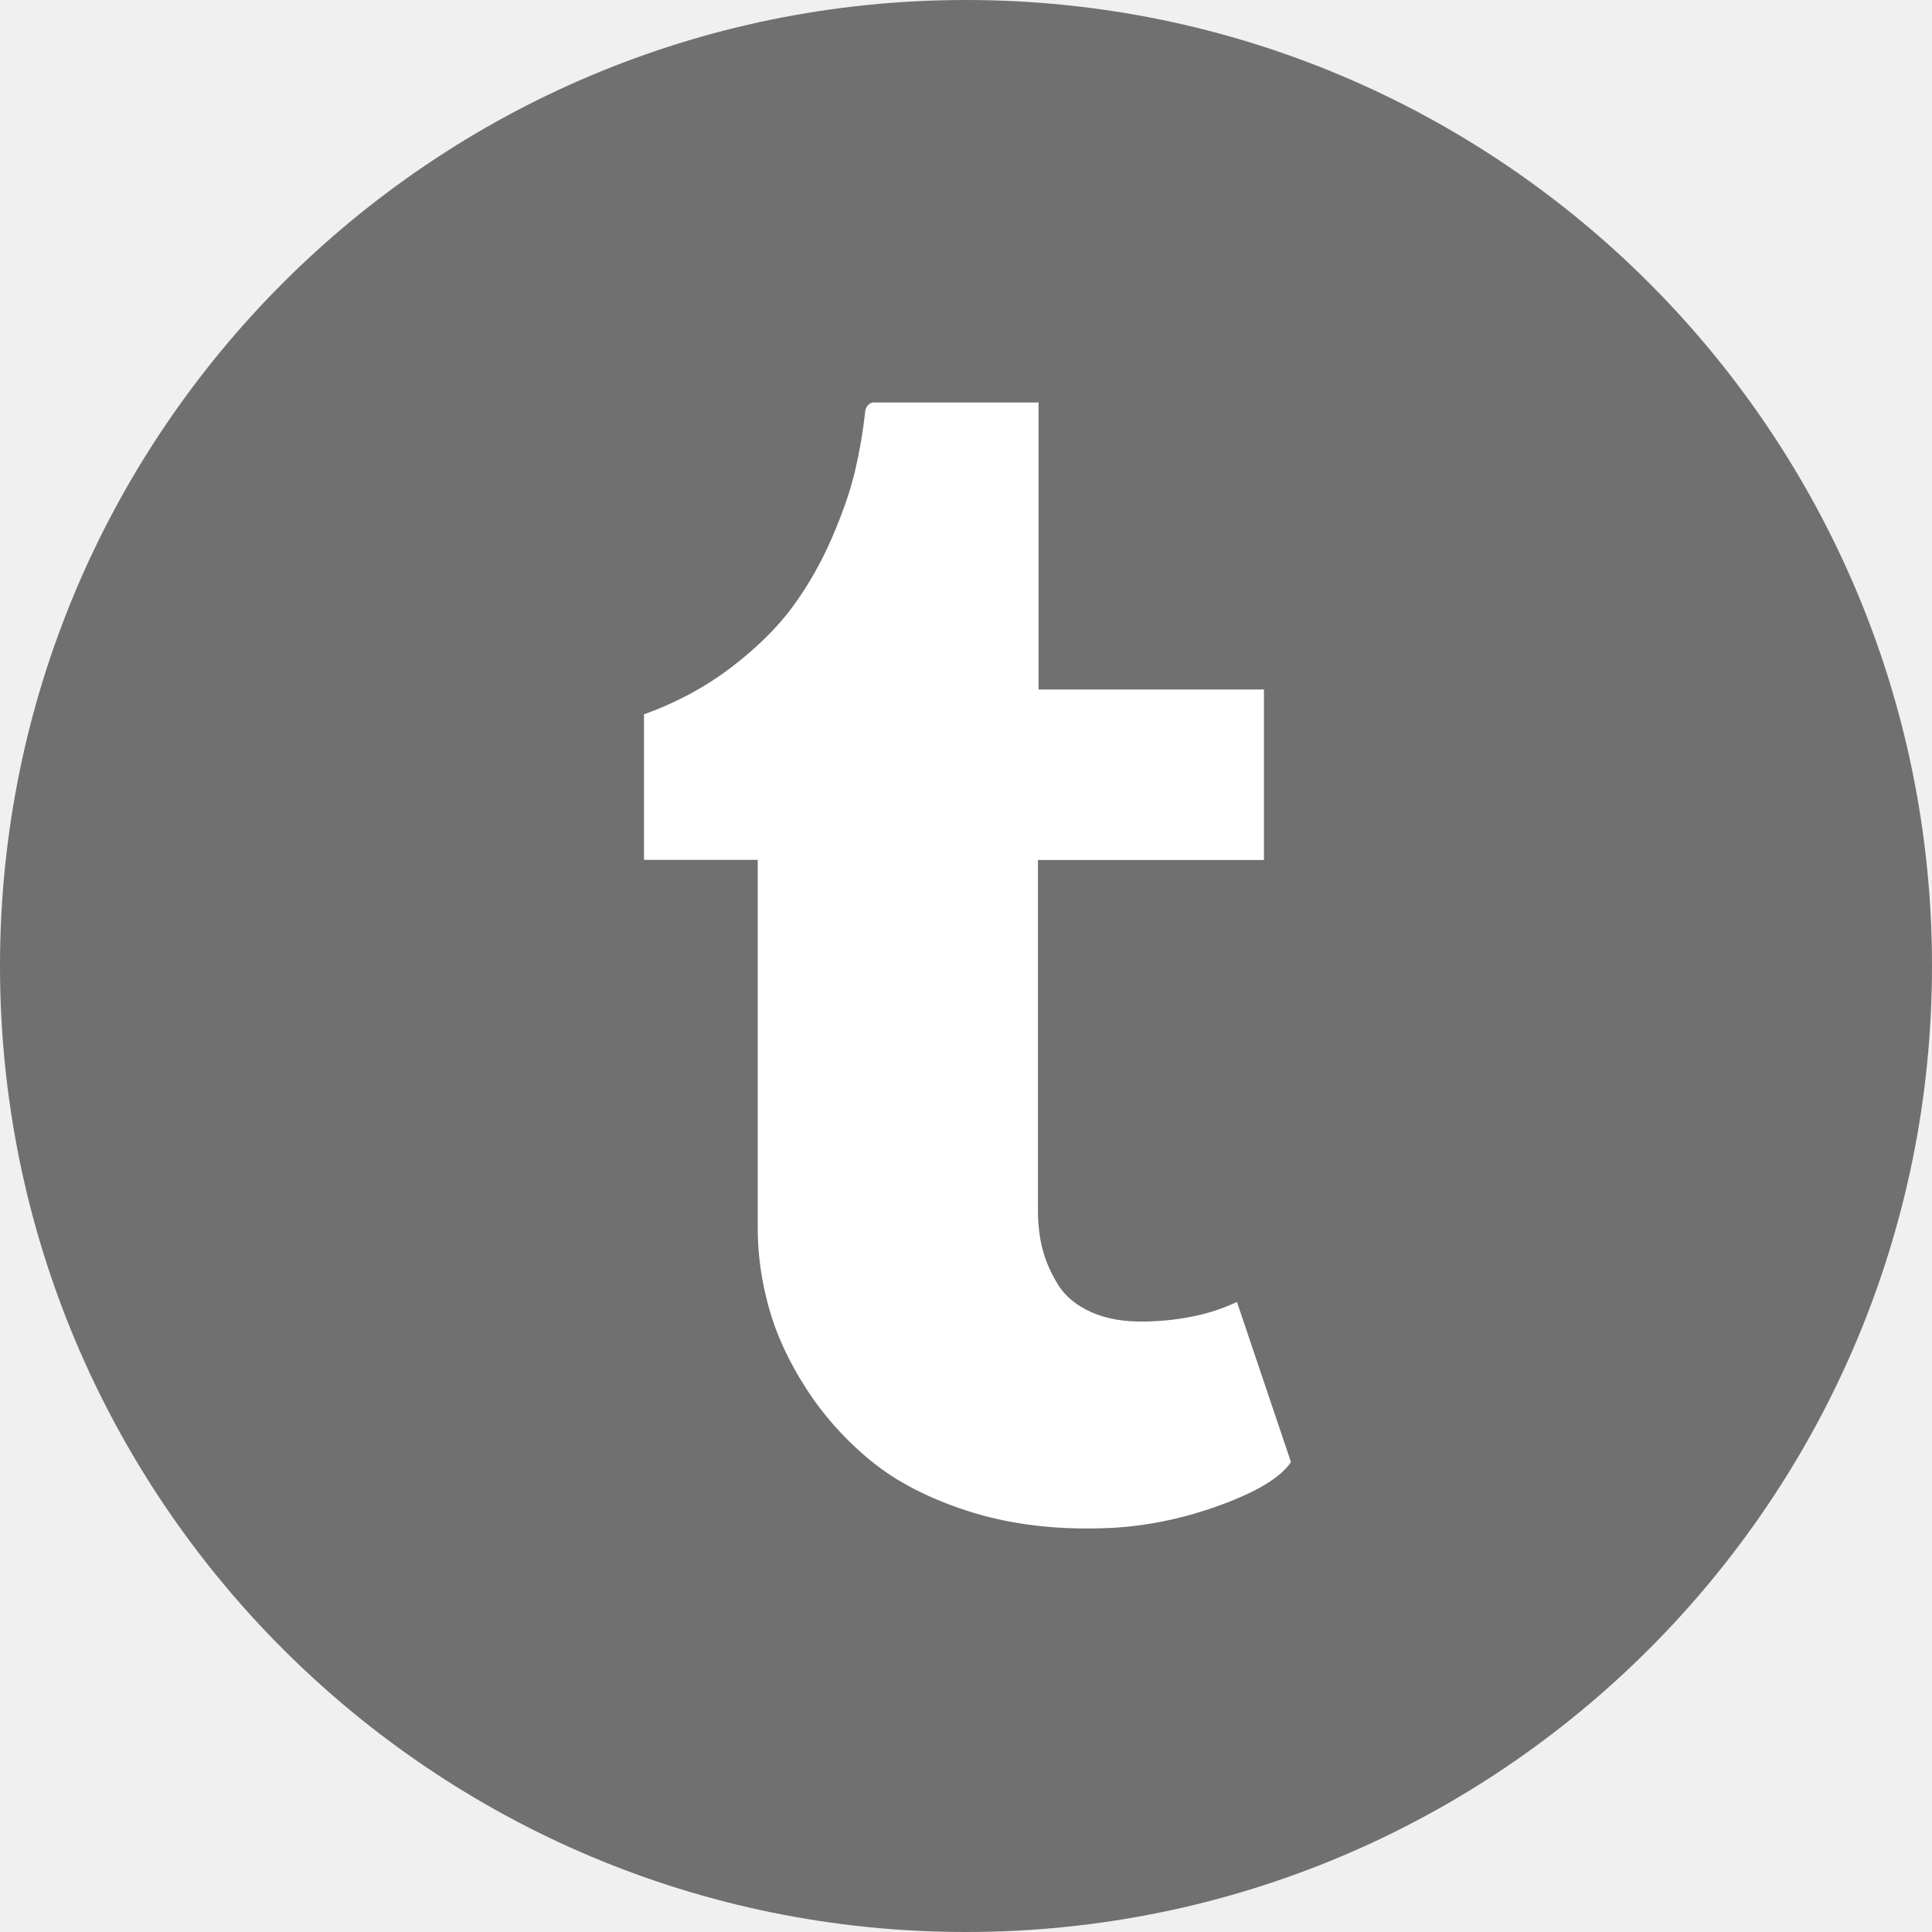
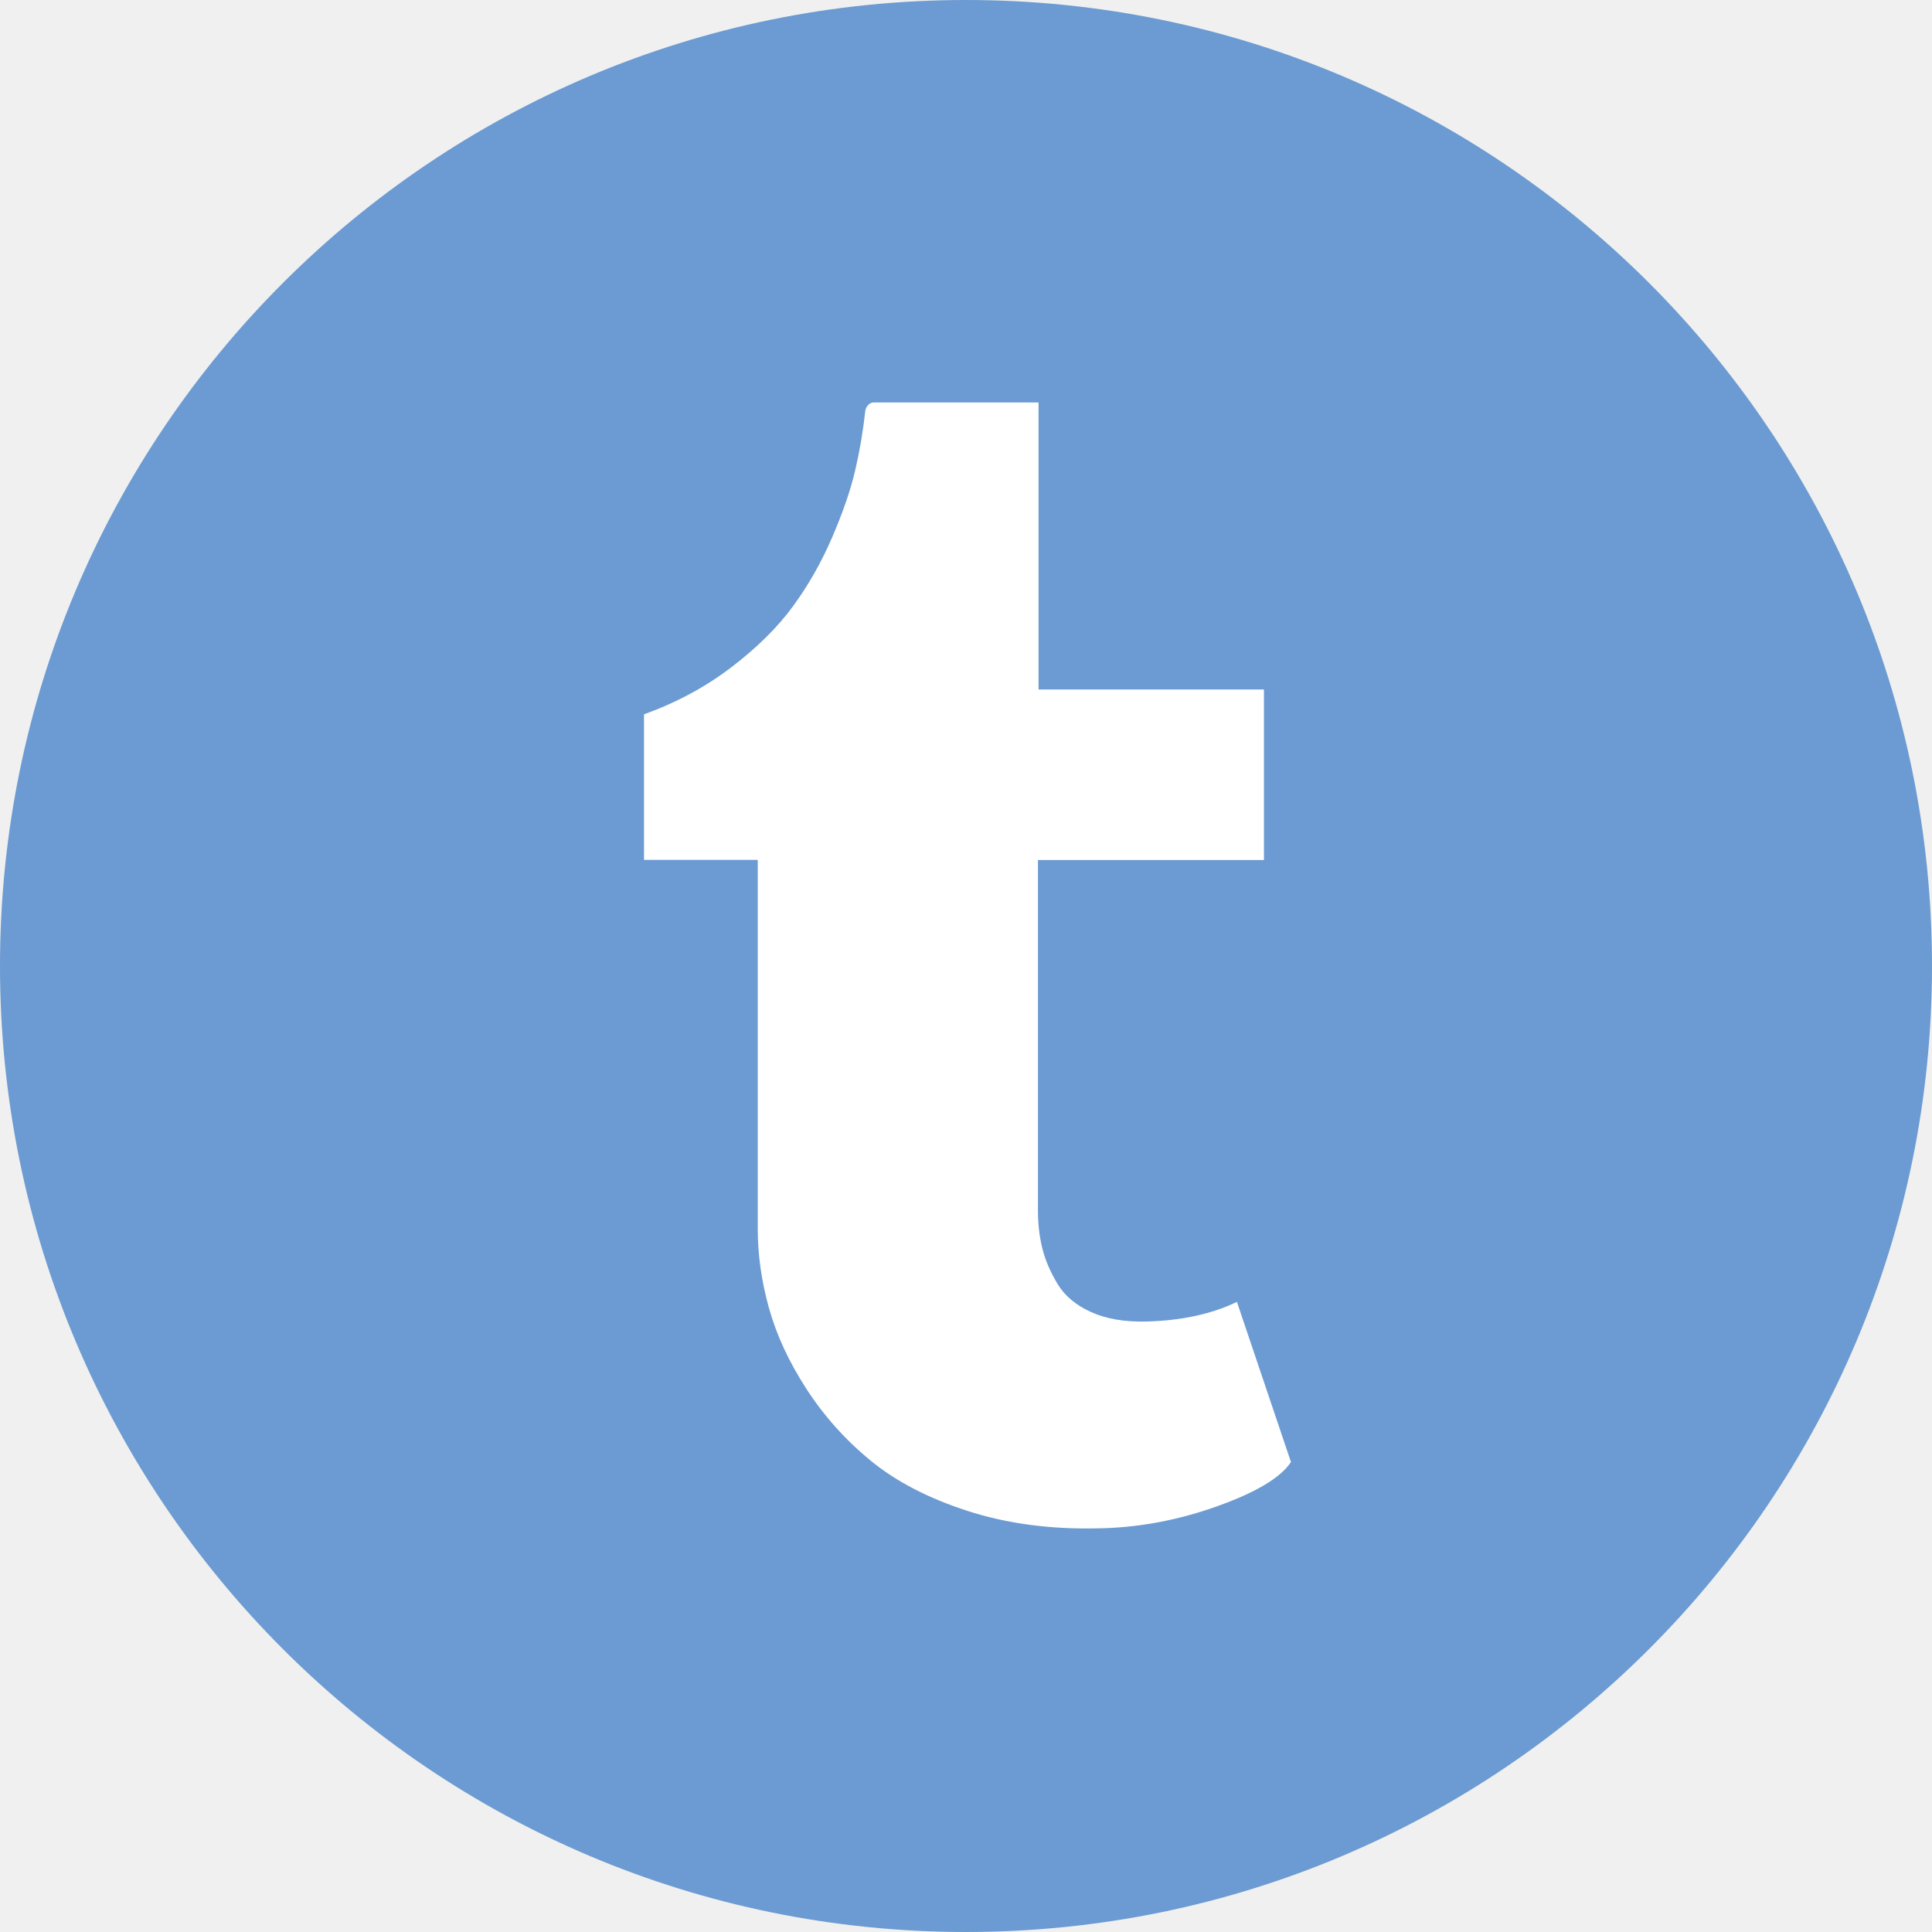
- <svg xmlns="http://www.w3.org/2000/svg" t="1775911391968" class="icon" viewBox="0 0 1024 1024" version="1.1" p-id="39139" width="200" height="200">
-   <path d="M512 512m-512 0a12 12 0 1 0 1024 0 12 12 0 1 0-1024 0Z" fill="#707070" p-id="39140" data-spm-anchor-id="a313x.search_index.0.i20.5d9d3a81QfoEAE" class="selected" />
-   <path d="M655.543 689.88 684.236 774.905C678.728 783.259 665.457 791.158 644.433 798.596 623.405 806.031 602.24 809.859 580.94 810.075 556.056 810.562 533.284 807.456 512.624 800.754 491.964 794.051 474.932 785.207 461.526 774.216 448.121 763.229 436.767 750.557 427.46 736.202 418.157 721.85 411.514 707.509 407.537 693.184 403.555 678.862 401.581 664.752 401.612 650.855L401.612 455.74 341.333 455.74 341.333 378.609C358.565 372.397 373.992 364.085 387.609 353.68 401.229 343.273 412.113 332.515 420.253 321.405 428.392 310.294 435.326 298.097 441.051 284.813 446.773 271.531 450.843 259.7 453.26 249.325 455.679 238.952 457.472 228.375 458.633 217.602 458.878 216.409 459.416 215.398 460.24 214.571 461.067 213.747 461.971 213.333 462.95 213.333L550.452 213.333 550.452 365.434 669.912 365.434 669.912 455.831 550.131 455.831 550.131 641.627C550.131 648.79 550.913 655.493 552.472 661.736 554.036 667.981 556.73 674.255 560.554 680.56 564.379 686.865 570.304 691.823 578.322 695.434 586.339 699.047 596.087 700.714 607.566 700.438 626.207 699.948 642.229 696.476 655.636 690.018L655.543 689.88Z" fill="#FFFFFF" p-id="39141" />
+ <svg xmlns="http://www.w3.org/2000/svg" t="1776215002839" class="icon" viewBox="0 0 1024 1024" version="1.1" p-id="3768" width="200" height="200">
+   <path d="M512 512m-512 0a12 12 0 1 0 1024 0 12 12 0 1 0-1024 0Z" fill="#6B9BD2" p-id="3769" class="selected" />
+   <path d="M655.543 689.88 684.236 774.905C678.728 783.259 665.457 791.158 644.433 798.596 623.405 806.031 602.24 809.859 580.94 810.075 556.056 810.562 533.284 807.456 512.624 800.754 491.964 794.051 474.932 785.207 461.526 774.216 448.121 763.229 436.767 750.557 427.46 736.202 418.157 721.85 411.514 707.509 407.537 693.184 403.555 678.862 401.581 664.752 401.612 650.855L401.612 455.74 341.333 455.74 341.333 378.609C358.565 372.397 373.992 364.085 387.609 353.68 401.229 343.273 412.113 332.515 420.253 321.405 428.392 310.294 435.326 298.097 441.051 284.813 446.773 271.531 450.843 259.7 453.26 249.325 455.679 238.952 457.472 228.375 458.633 217.602 458.878 216.409 459.416 215.398 460.24 214.571 461.067 213.747 461.971 213.333 462.95 213.333L550.452 213.333 550.452 365.434 669.912 365.434 669.912 455.831 550.131 455.831 550.131 641.627C550.131 648.79 550.913 655.493 552.472 661.736 554.036 667.981 556.73 674.255 560.554 680.56 564.379 686.865 570.304 691.823 578.322 695.434 586.339 699.047 596.087 700.714 607.566 700.438 626.207 699.948 642.229 696.476 655.636 690.018L655.543 689.88Z" fill="#FFFFFF" p-id="3770" />
</svg>
